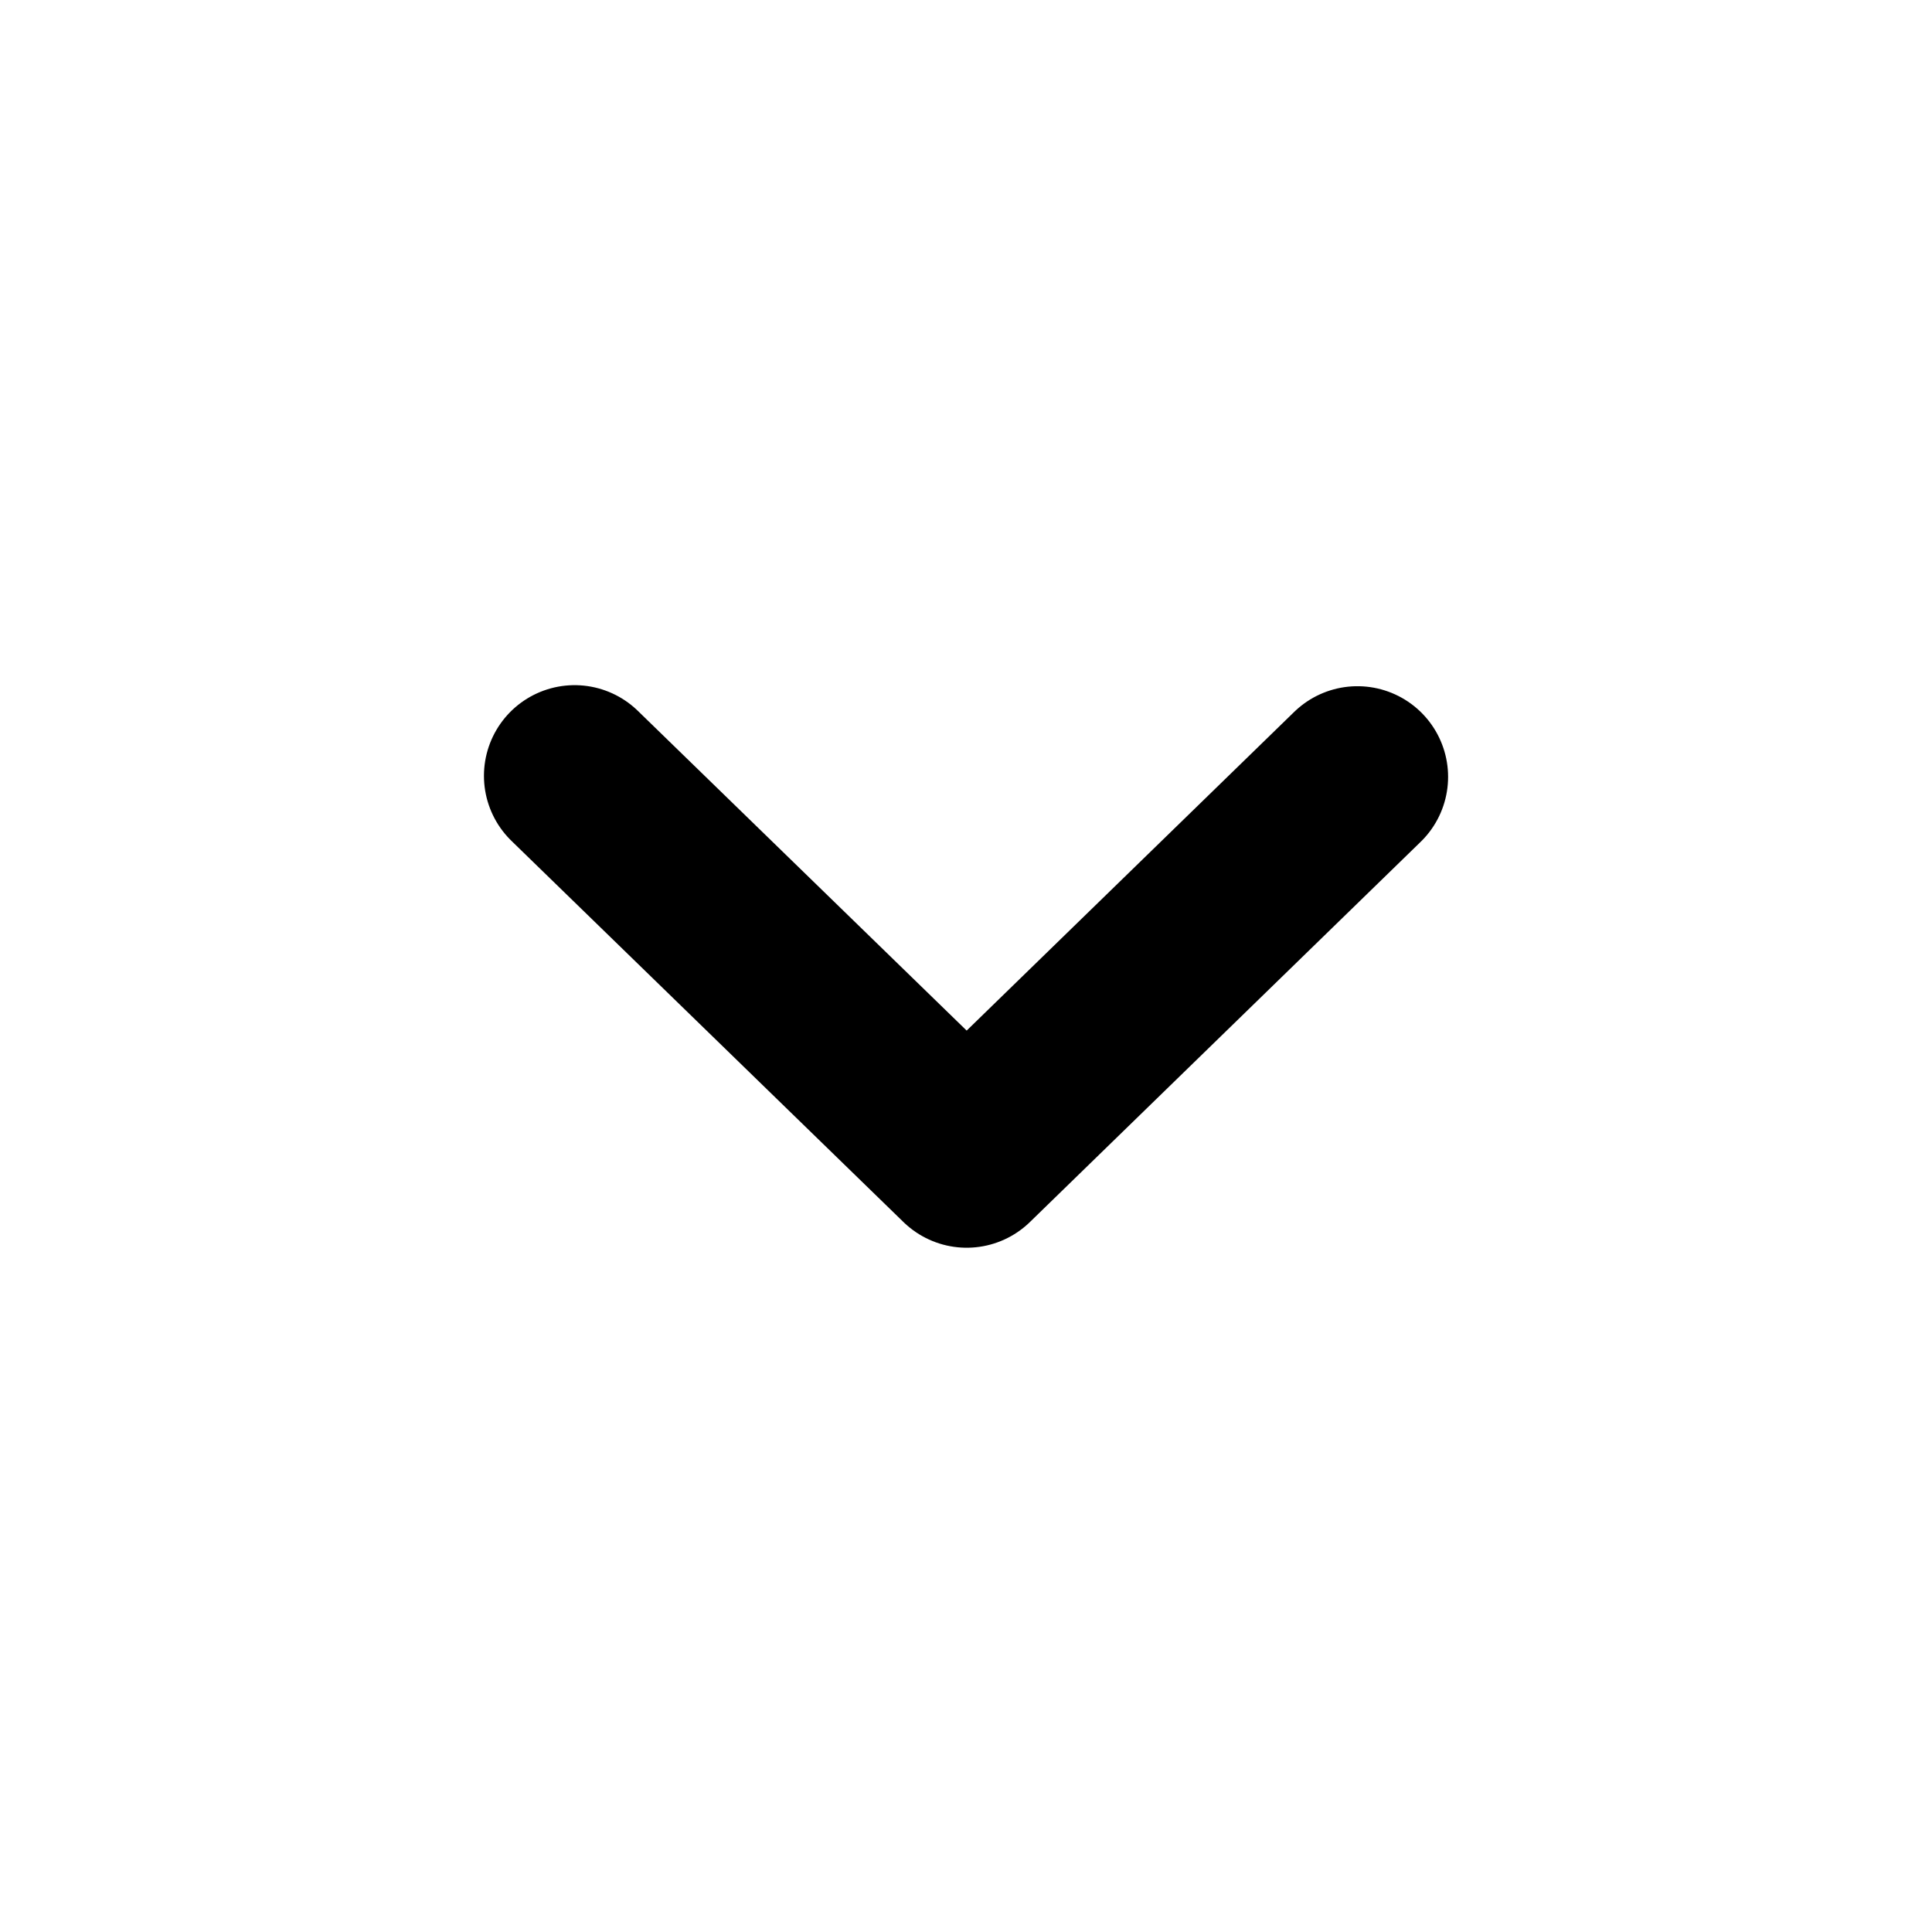
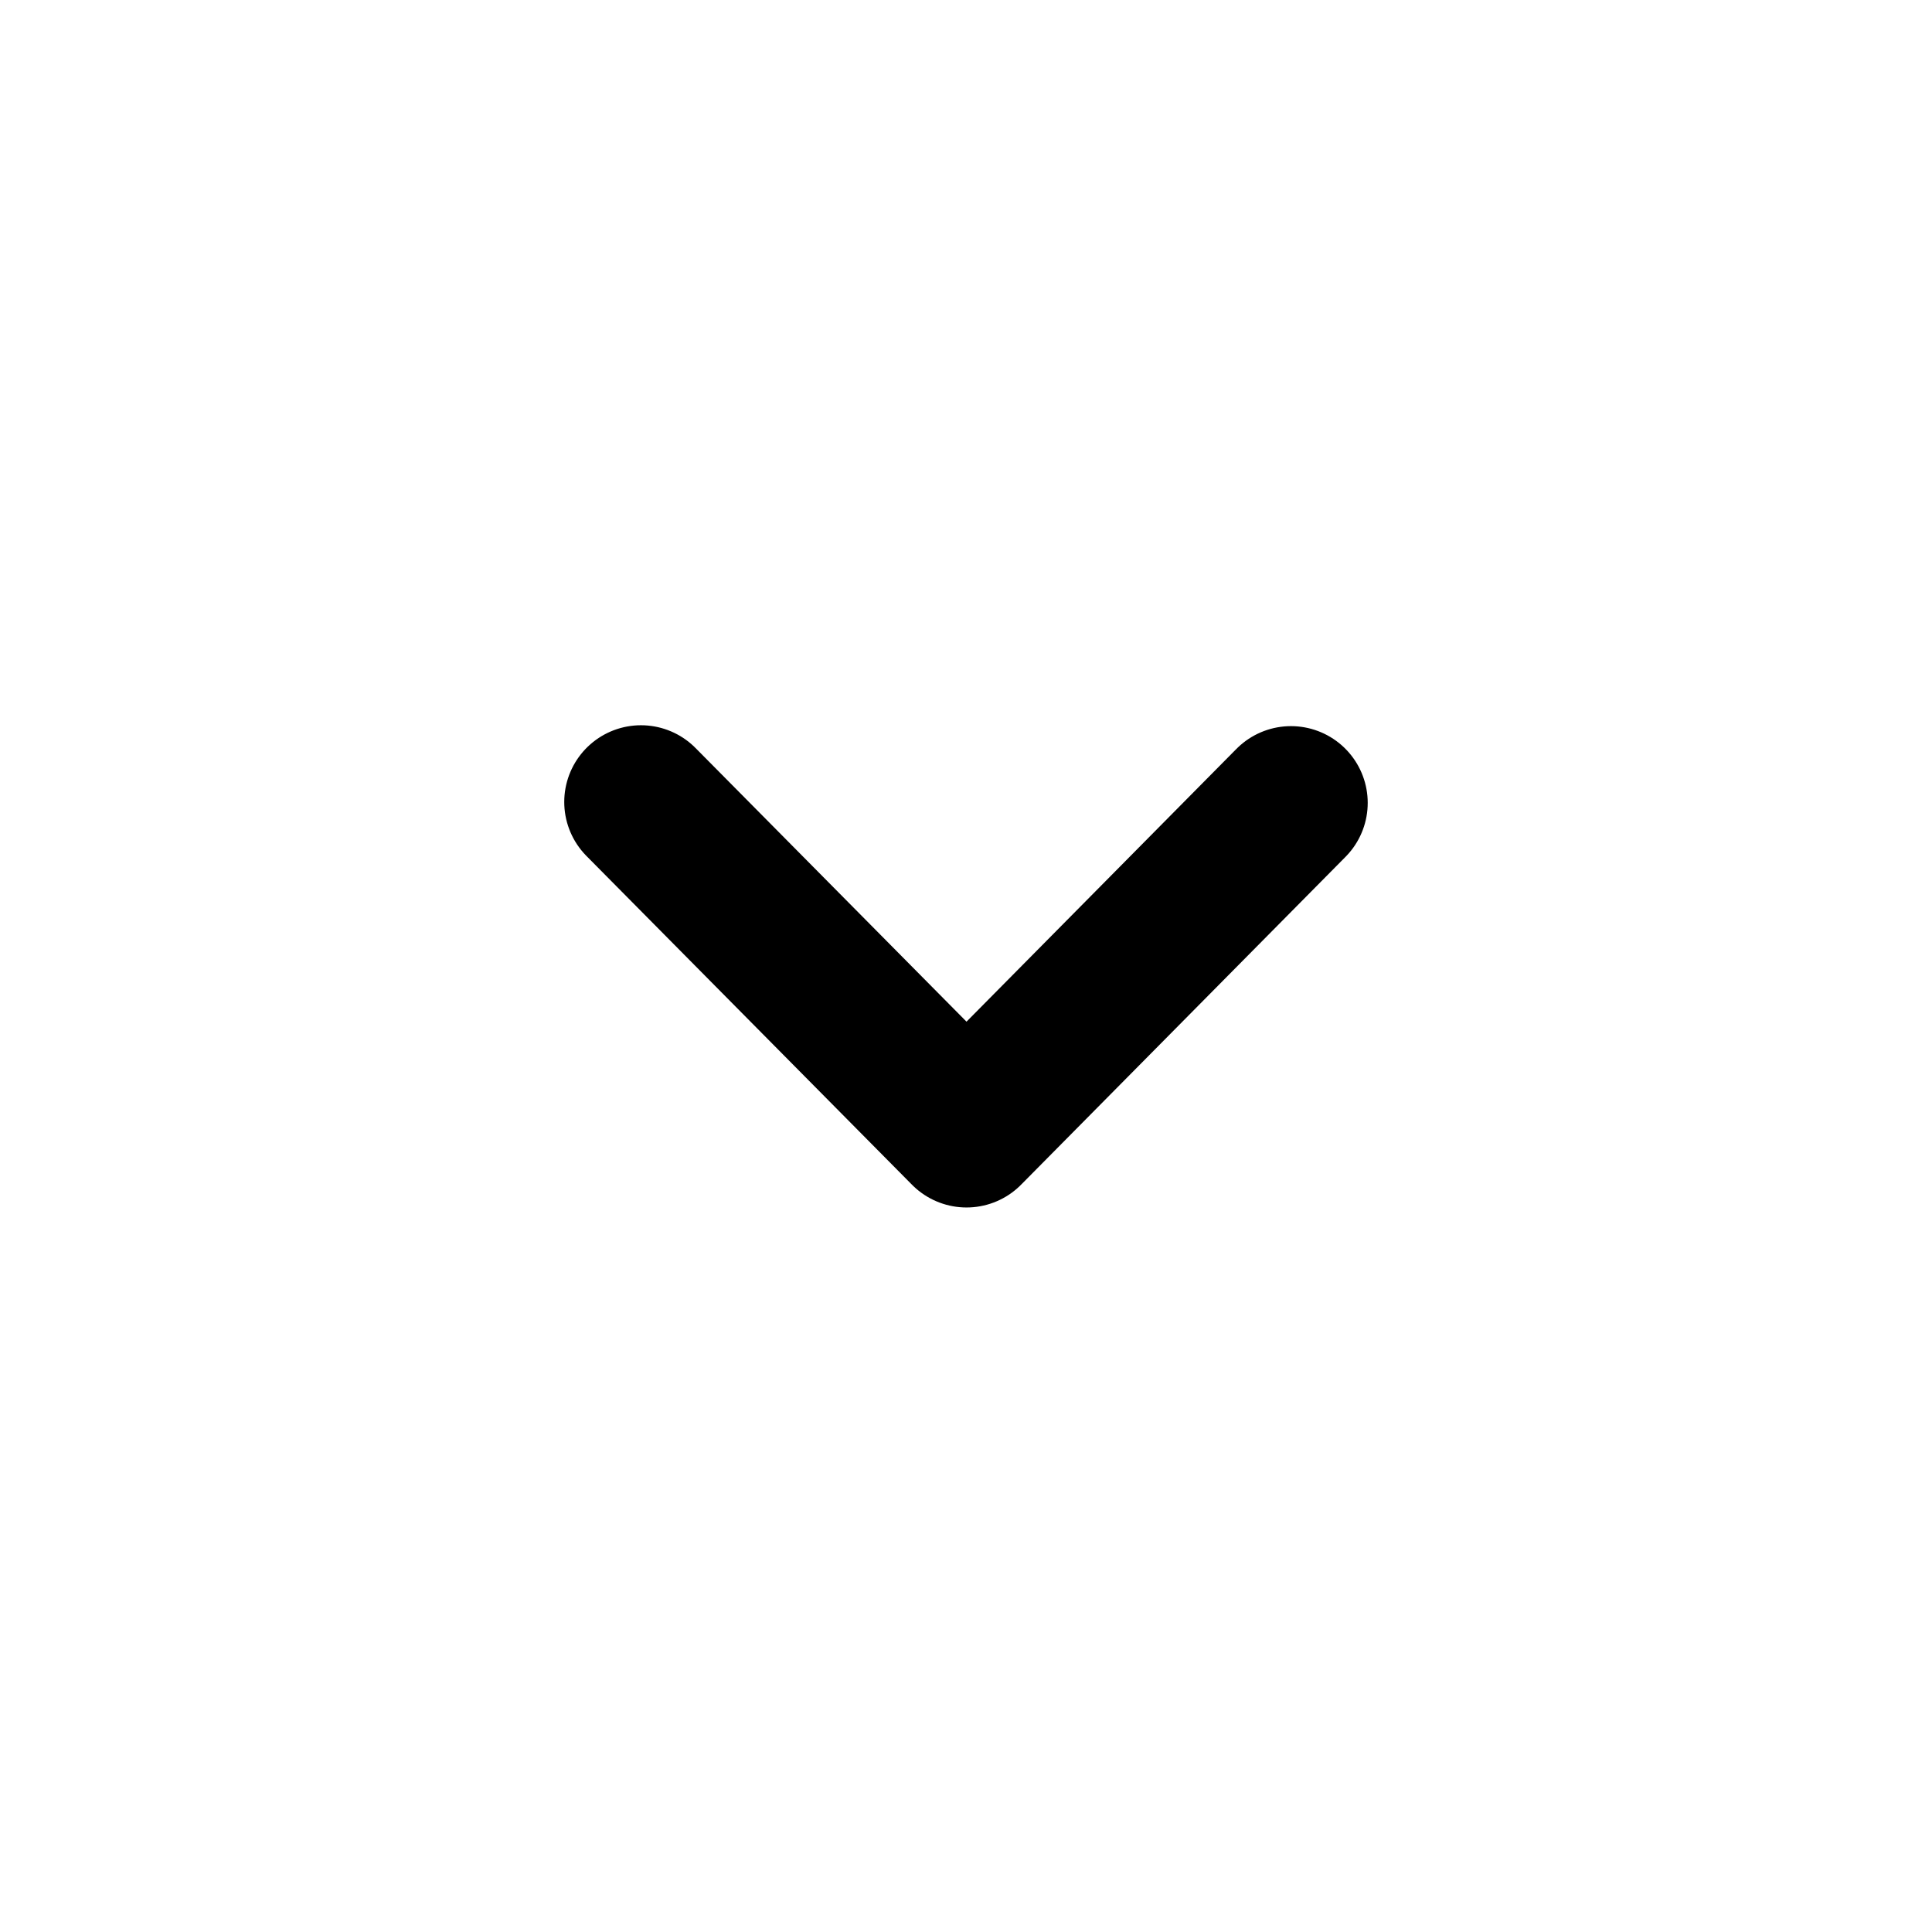
<svg xmlns="http://www.w3.org/2000/svg" height="48" width="48" version="1.1" viewBox="0 0 48 48">
-   <path stroke-linejoin="round" d="m14.276 19.275l9.741 9.472c3.236-3.149 6.472-6.297 9.708-9.446" stroke="#000" stroke-linecap="round" stroke-width="4.505" fill="none" />
+   <path stroke-linejoin="round" d="m15.925 19.925 8.088 8.168c2.687-2.715 5.374-5.431 8.061-8.146" stroke="#000000" stroke-linecap="round" stroke-width="3.813" fill="none" />
</svg>
